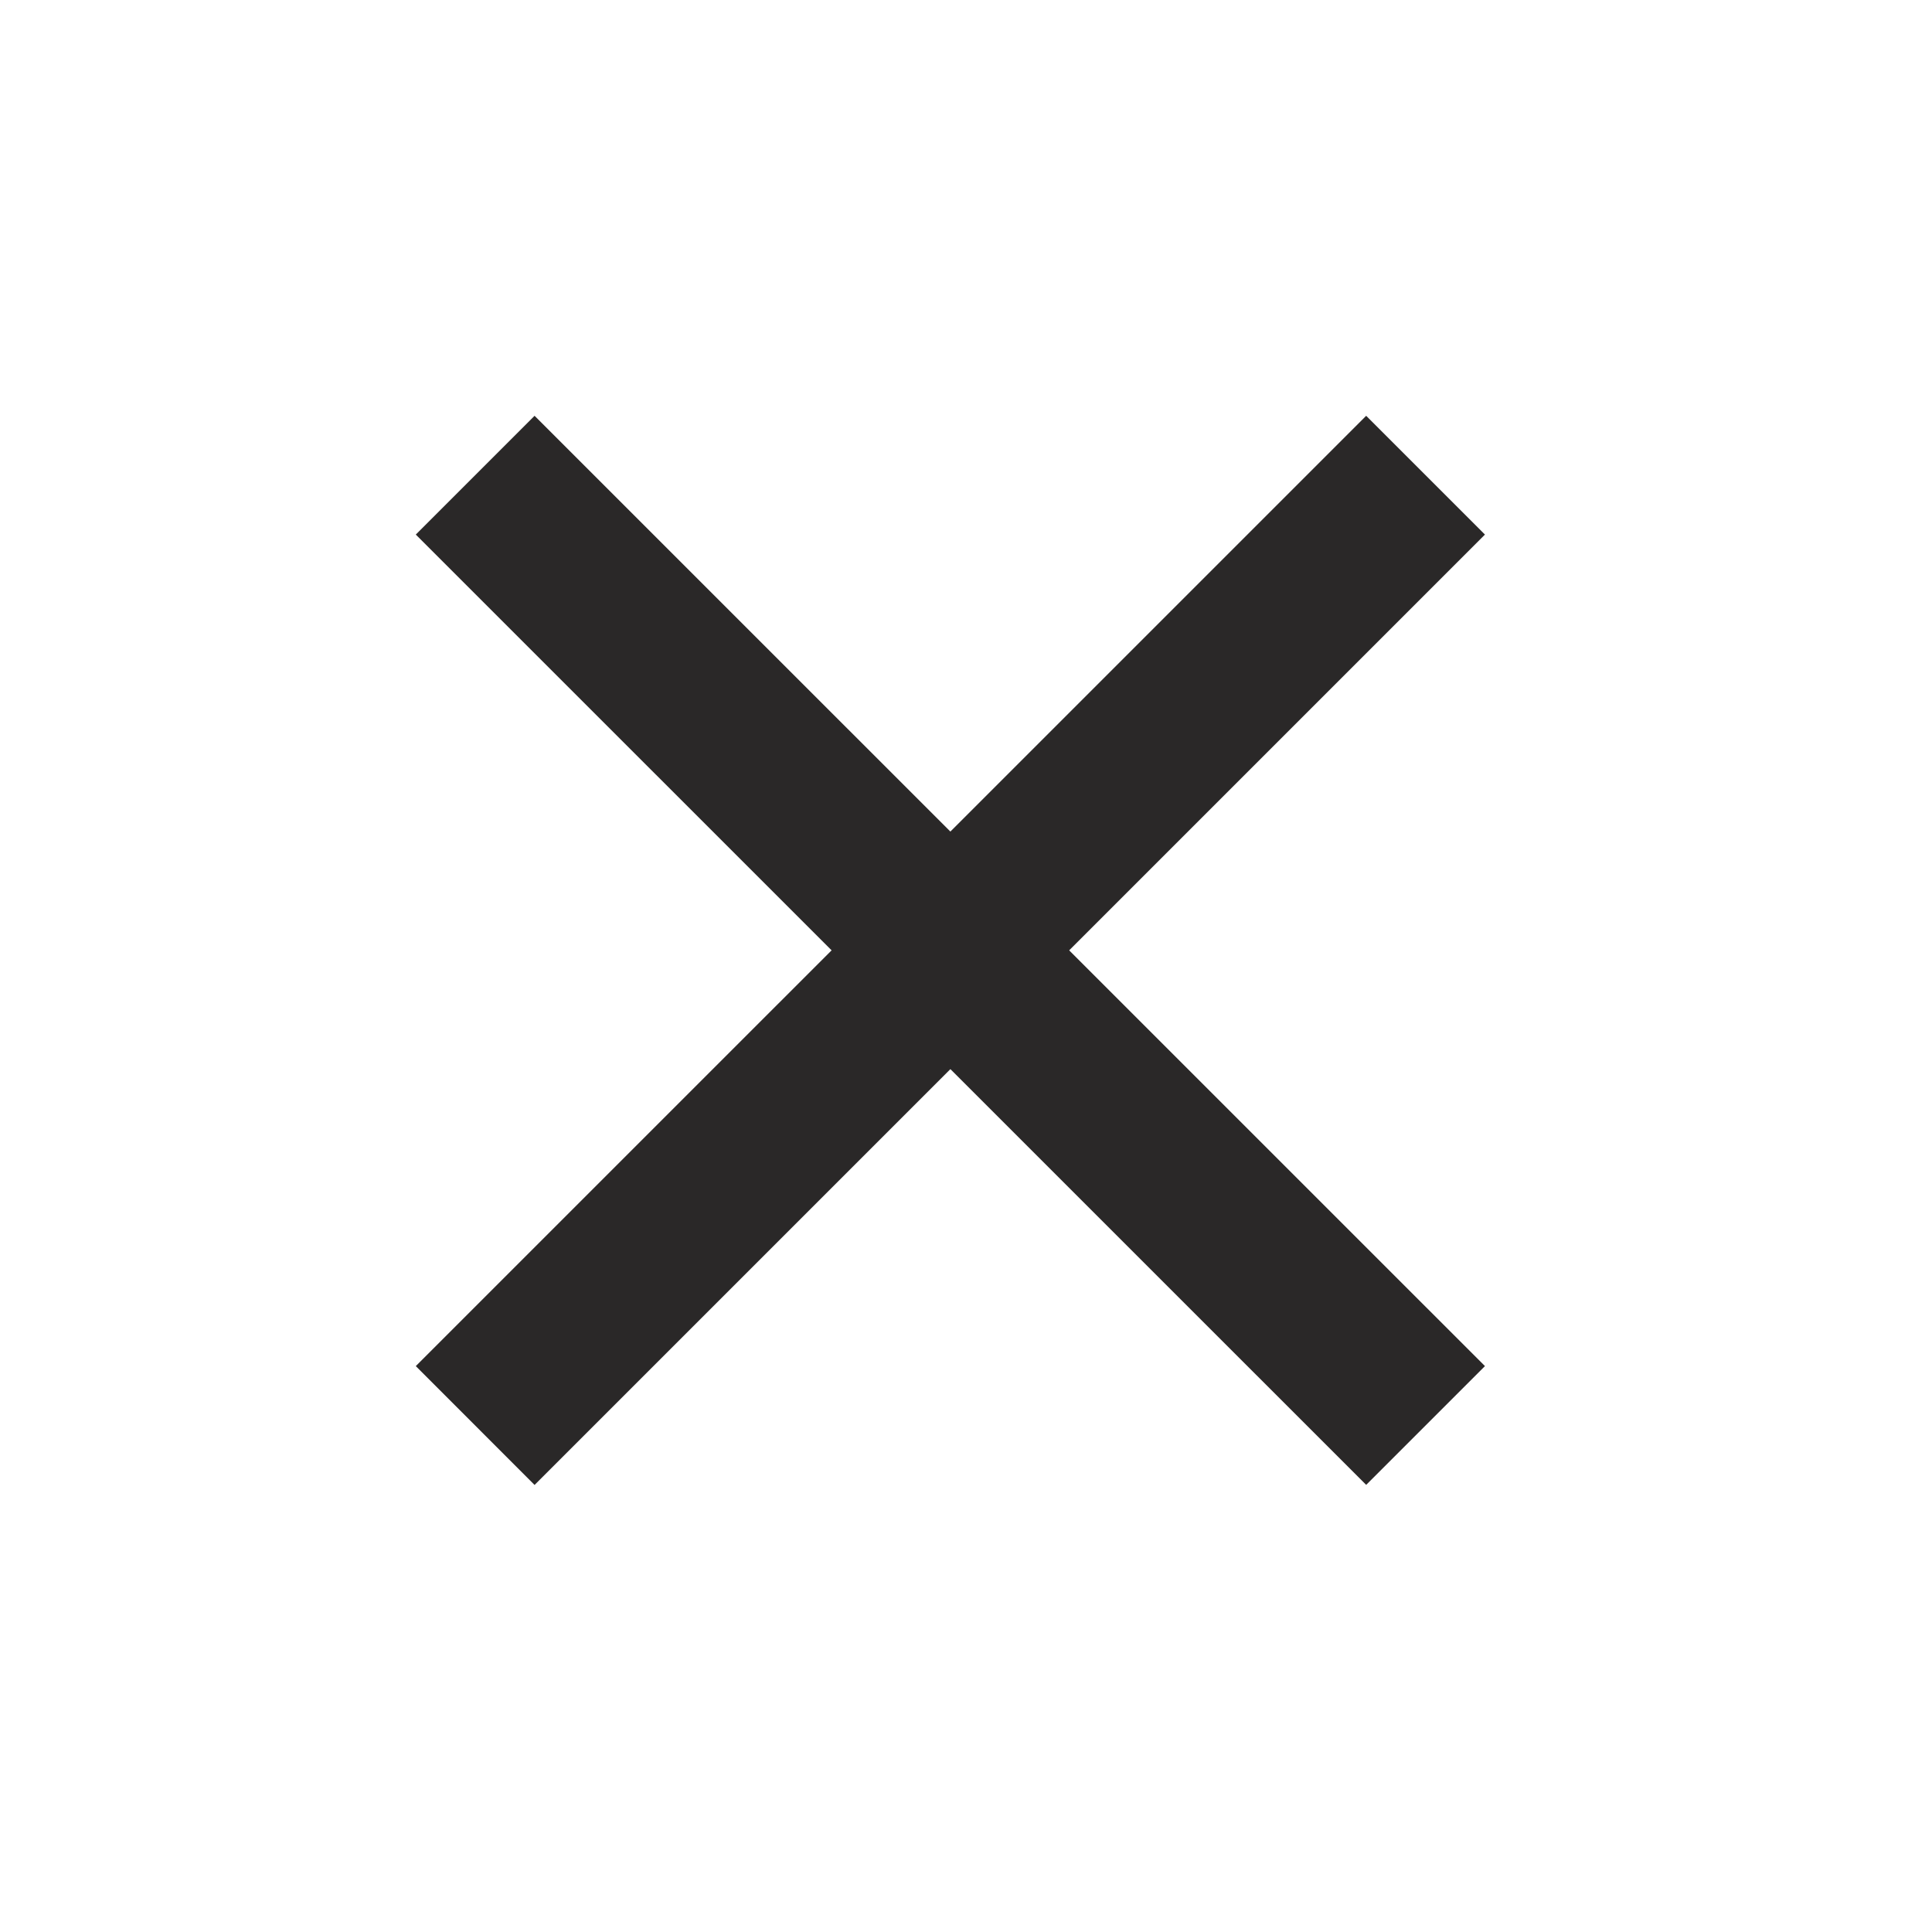
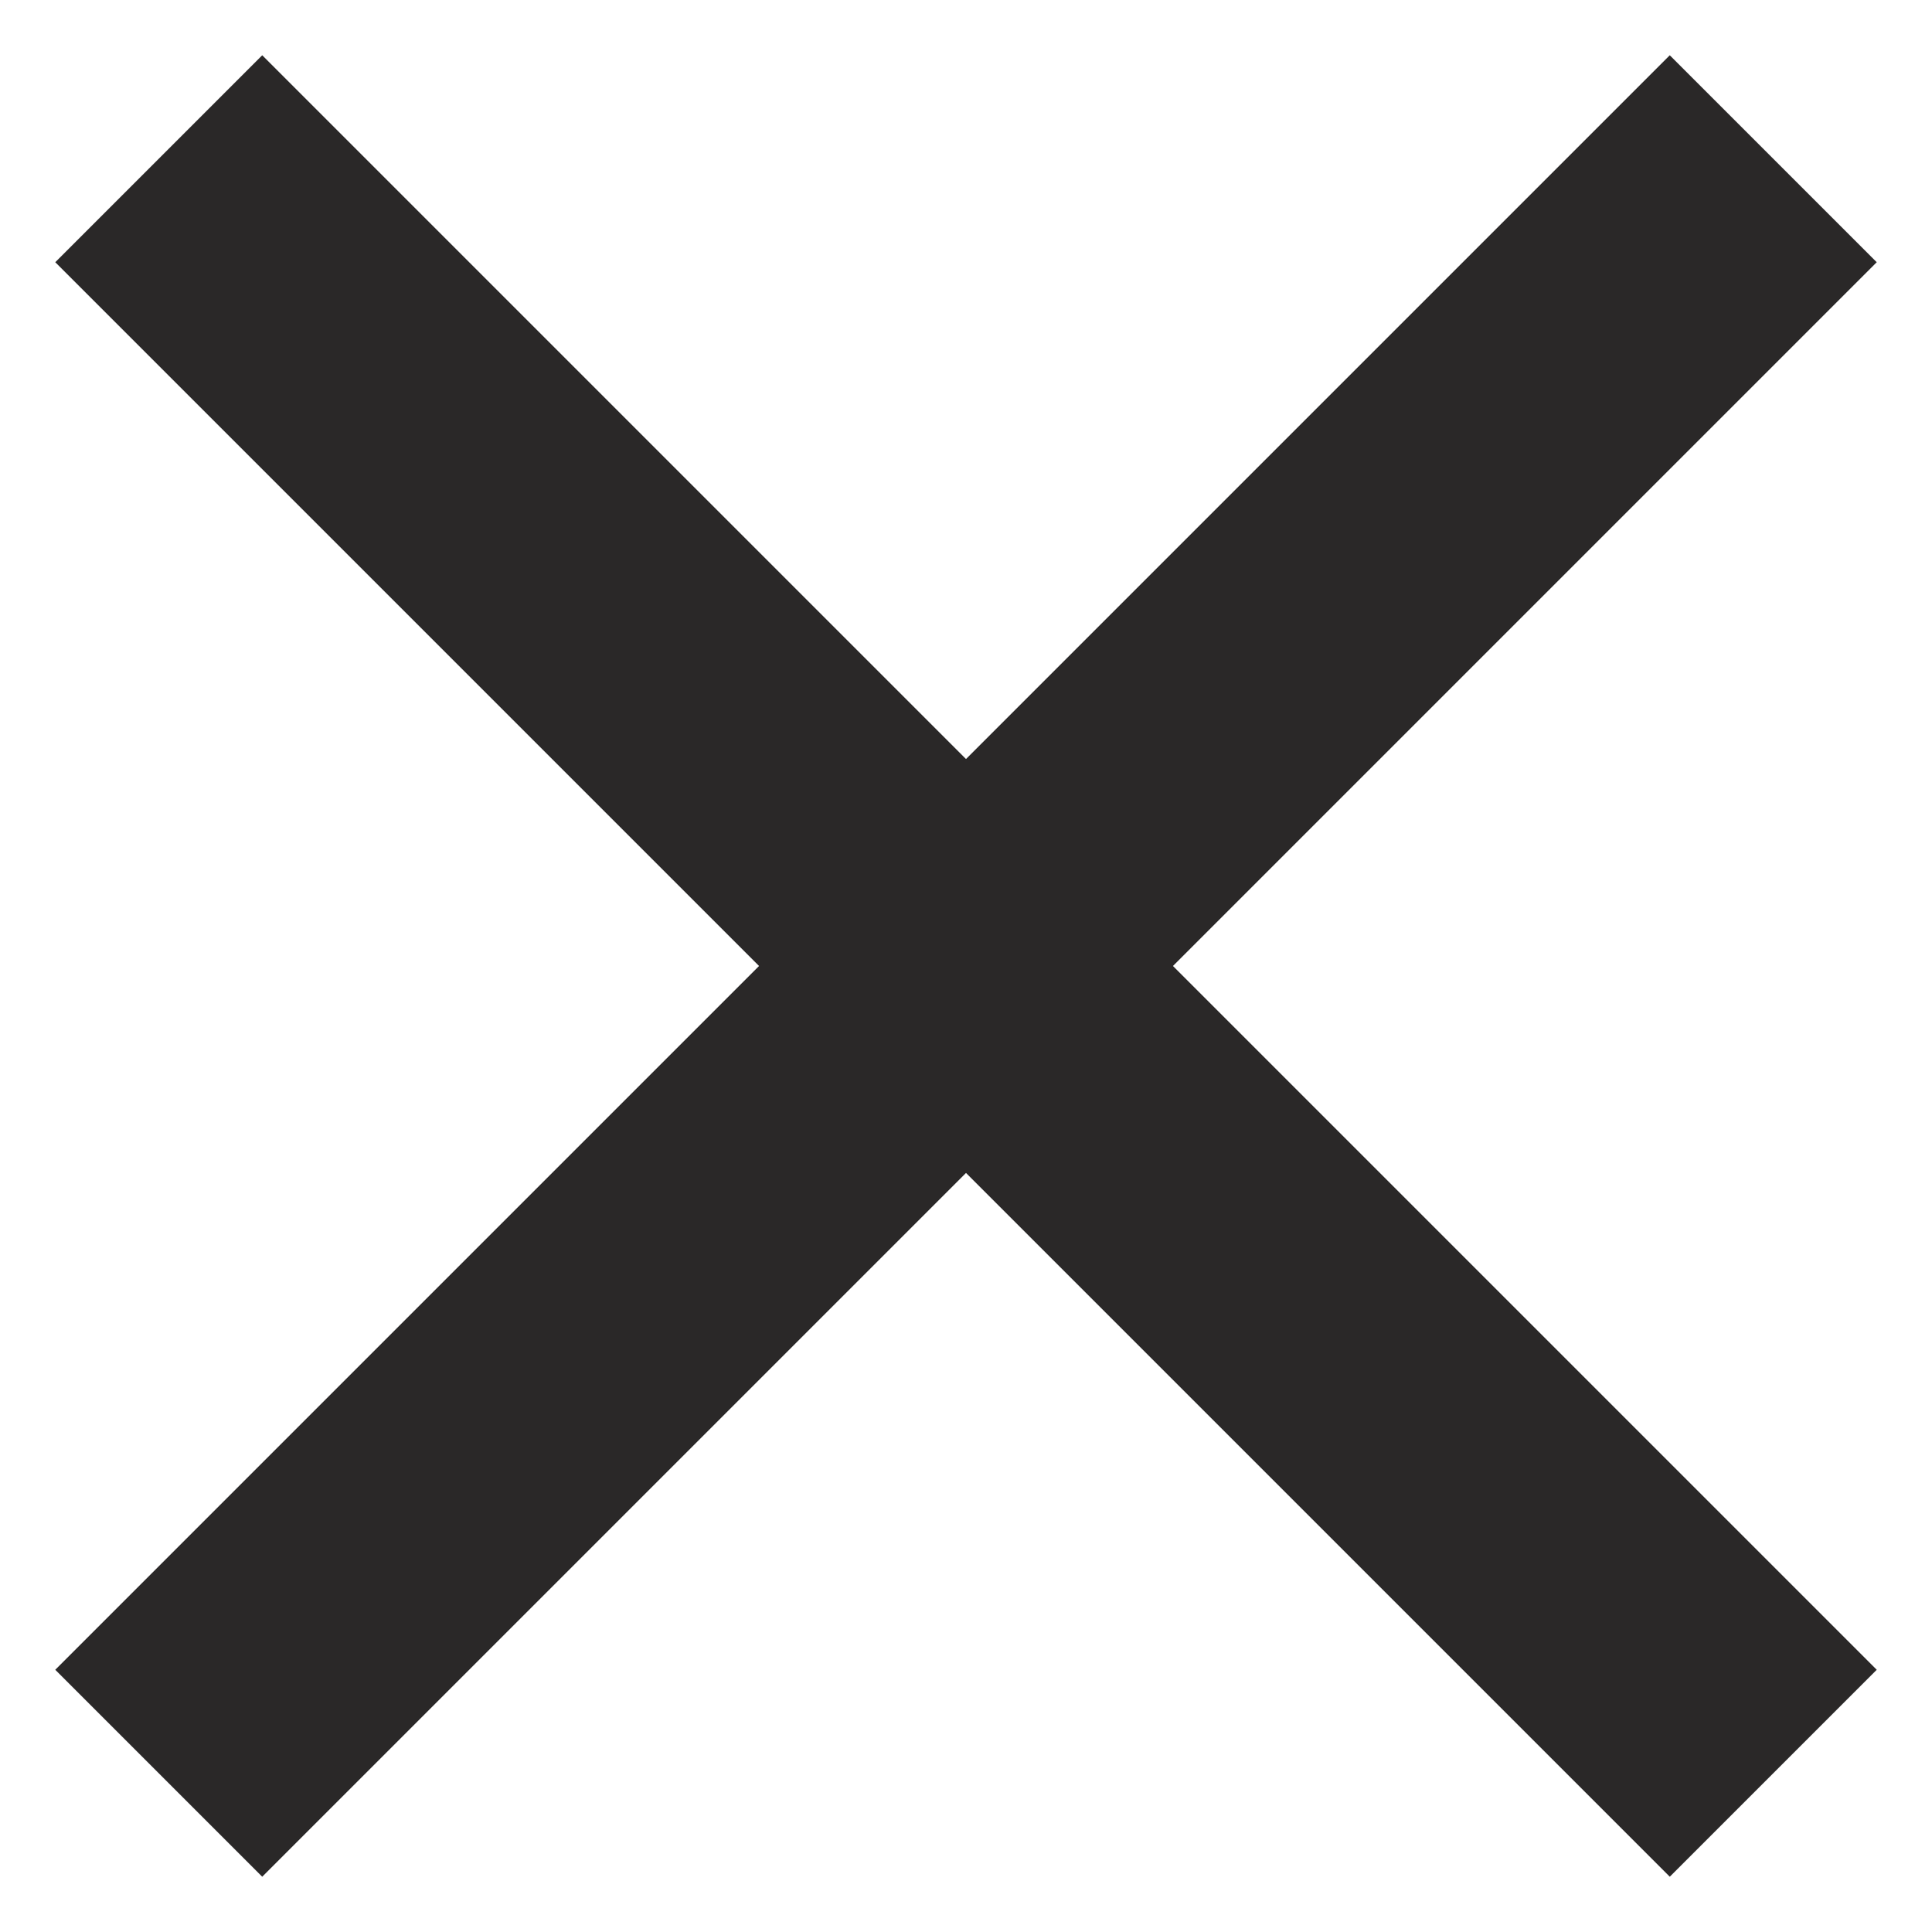
- <svg xmlns="http://www.w3.org/2000/svg" width="23" height="23" viewBox="0 0 23 23" fill="none">
-   <path d="M4.95 6.364L6.364 4.95L17.678 16.263L16.264 17.677L4.95 6.364Z" fill="#2A2828" />
-   <path d="M16.264 4.95L17.678 6.364L6.364 17.678L4.95 16.263L16.264 4.95Z" fill="#2A2828" />
+ <svg xmlns="http://www.w3.org/2000/svg" width="33" height="33" viewBox="0 0 33 33" fill="none">
+   <path d="M4.479 32.056L0.944 28.521L28.521 0.944L32.056 4.479L4.479 32.056Z" fill="#2A2828" />
+   <path d="M0.944 4.479L4.479 0.944L32.056 28.521L28.521 32.056L0.944 4.479Z" fill="#2A2828" />
</svg>
